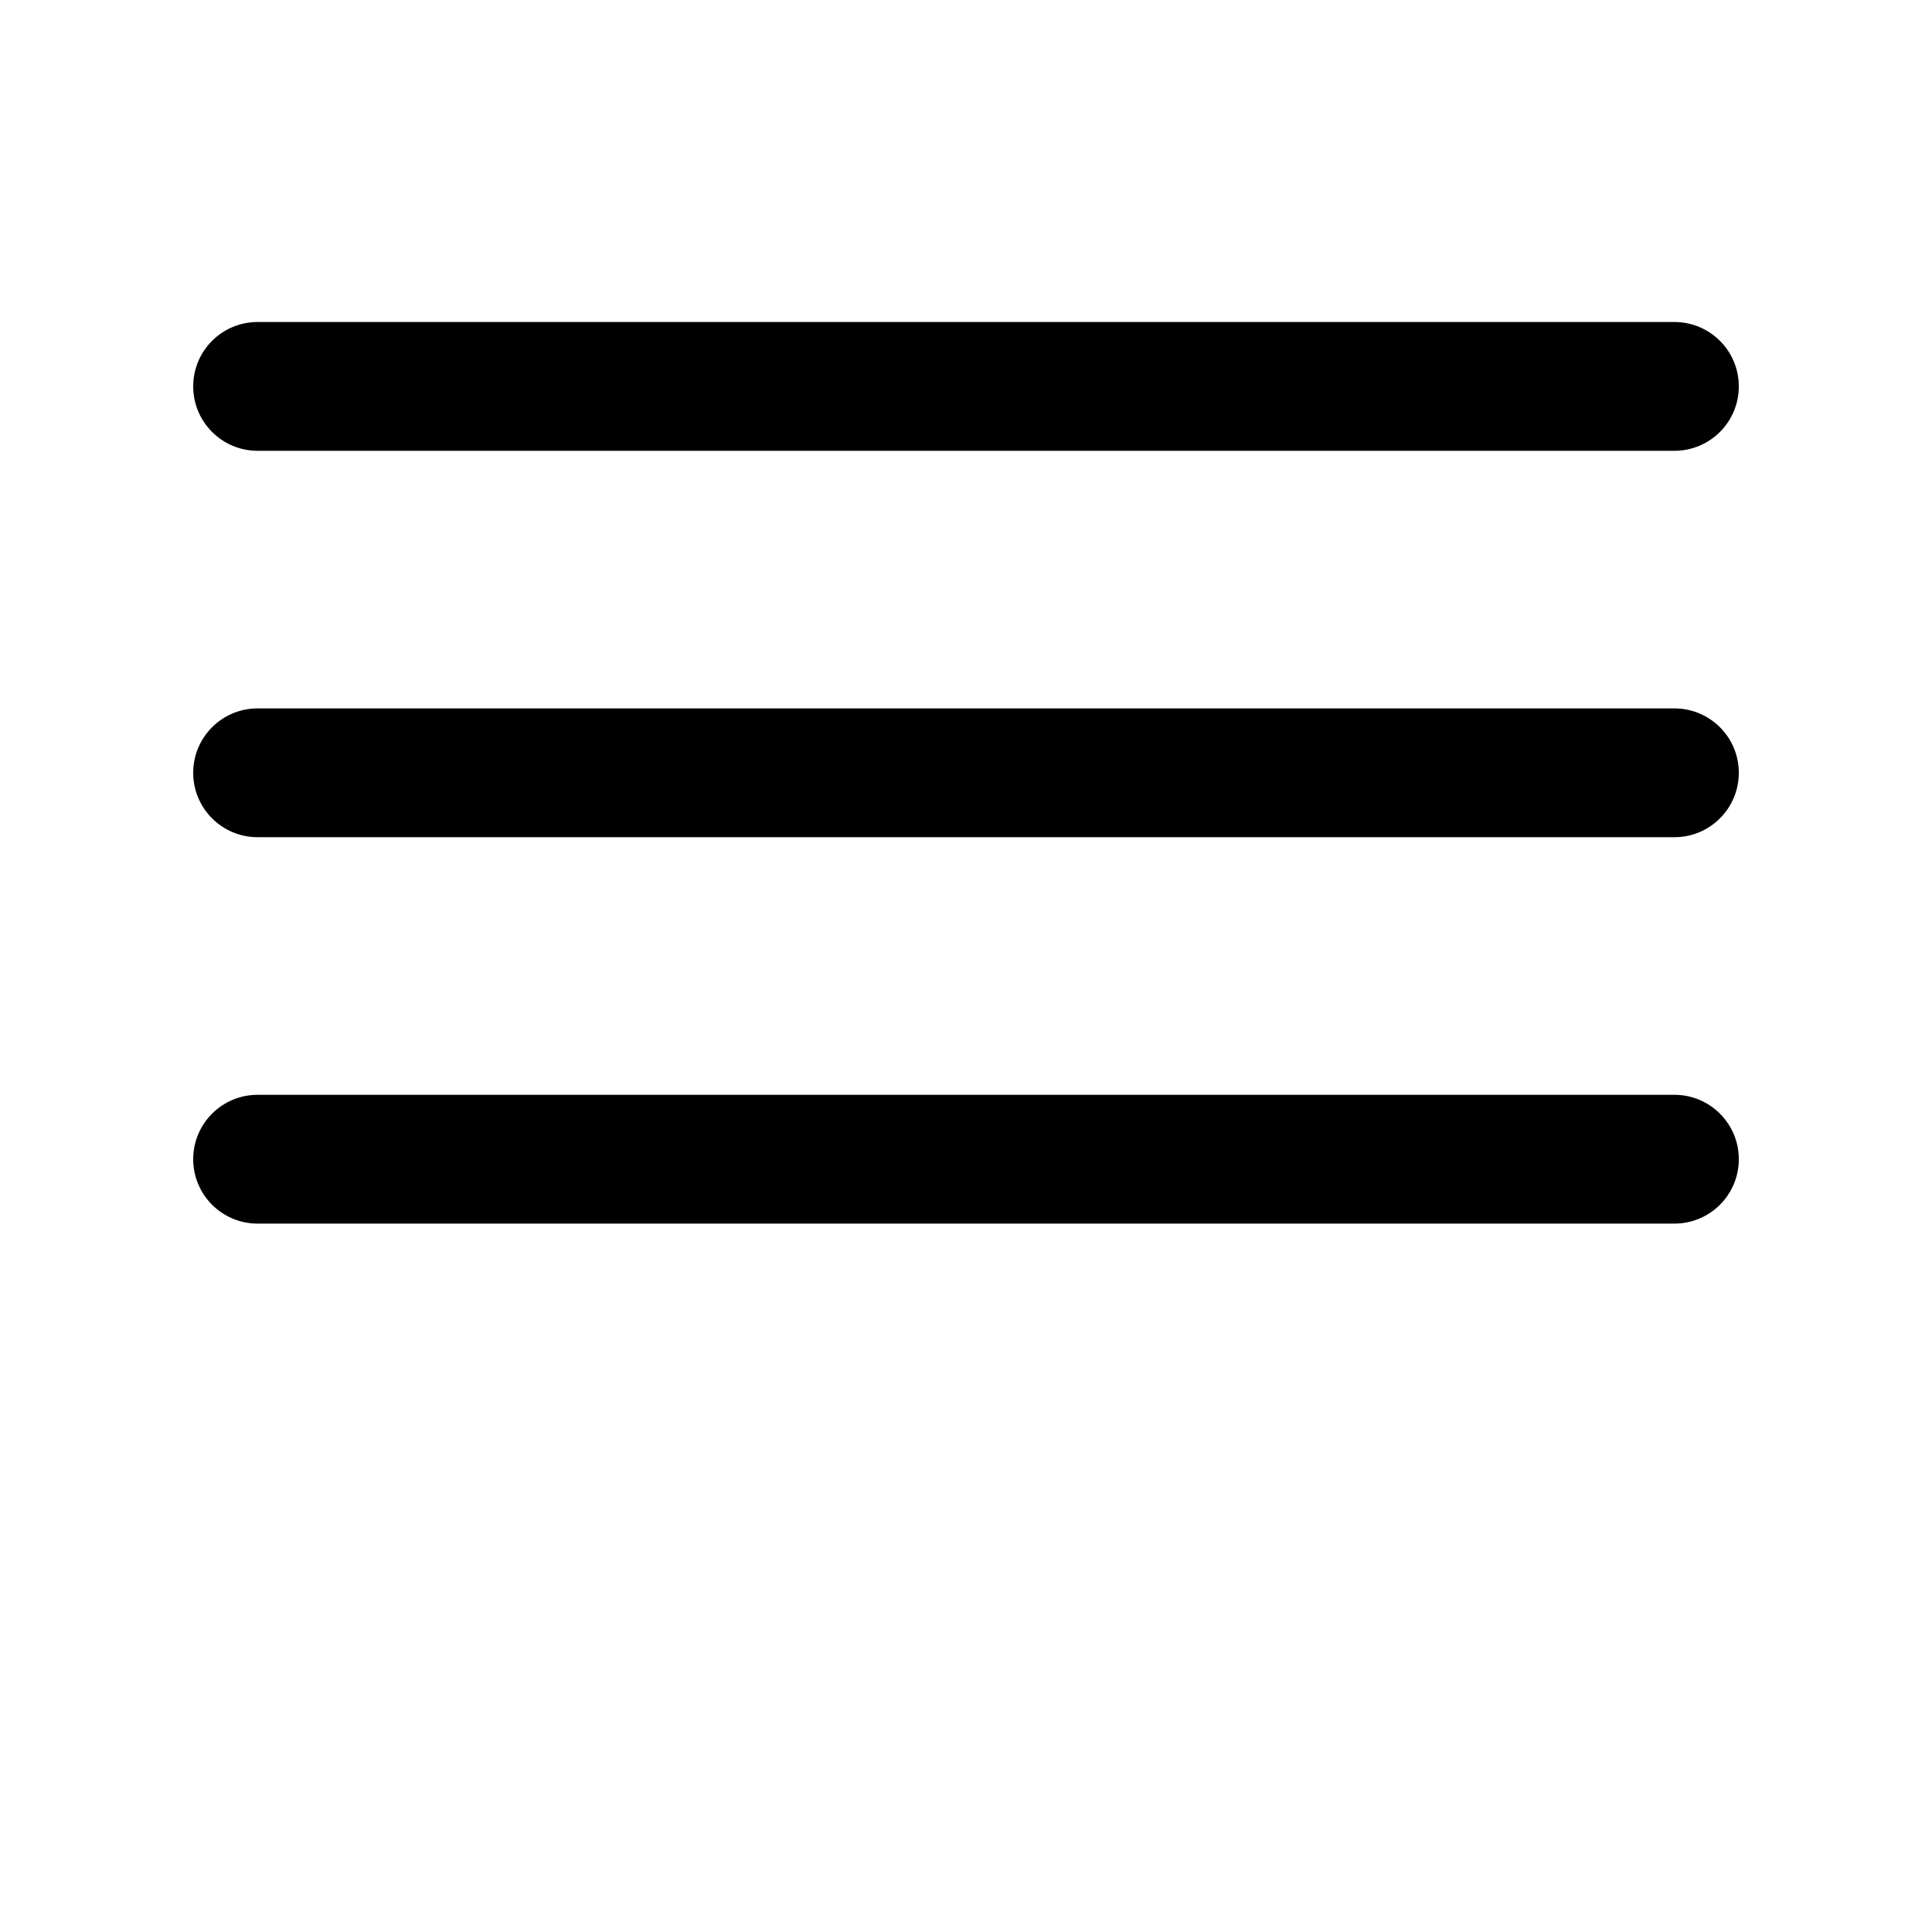
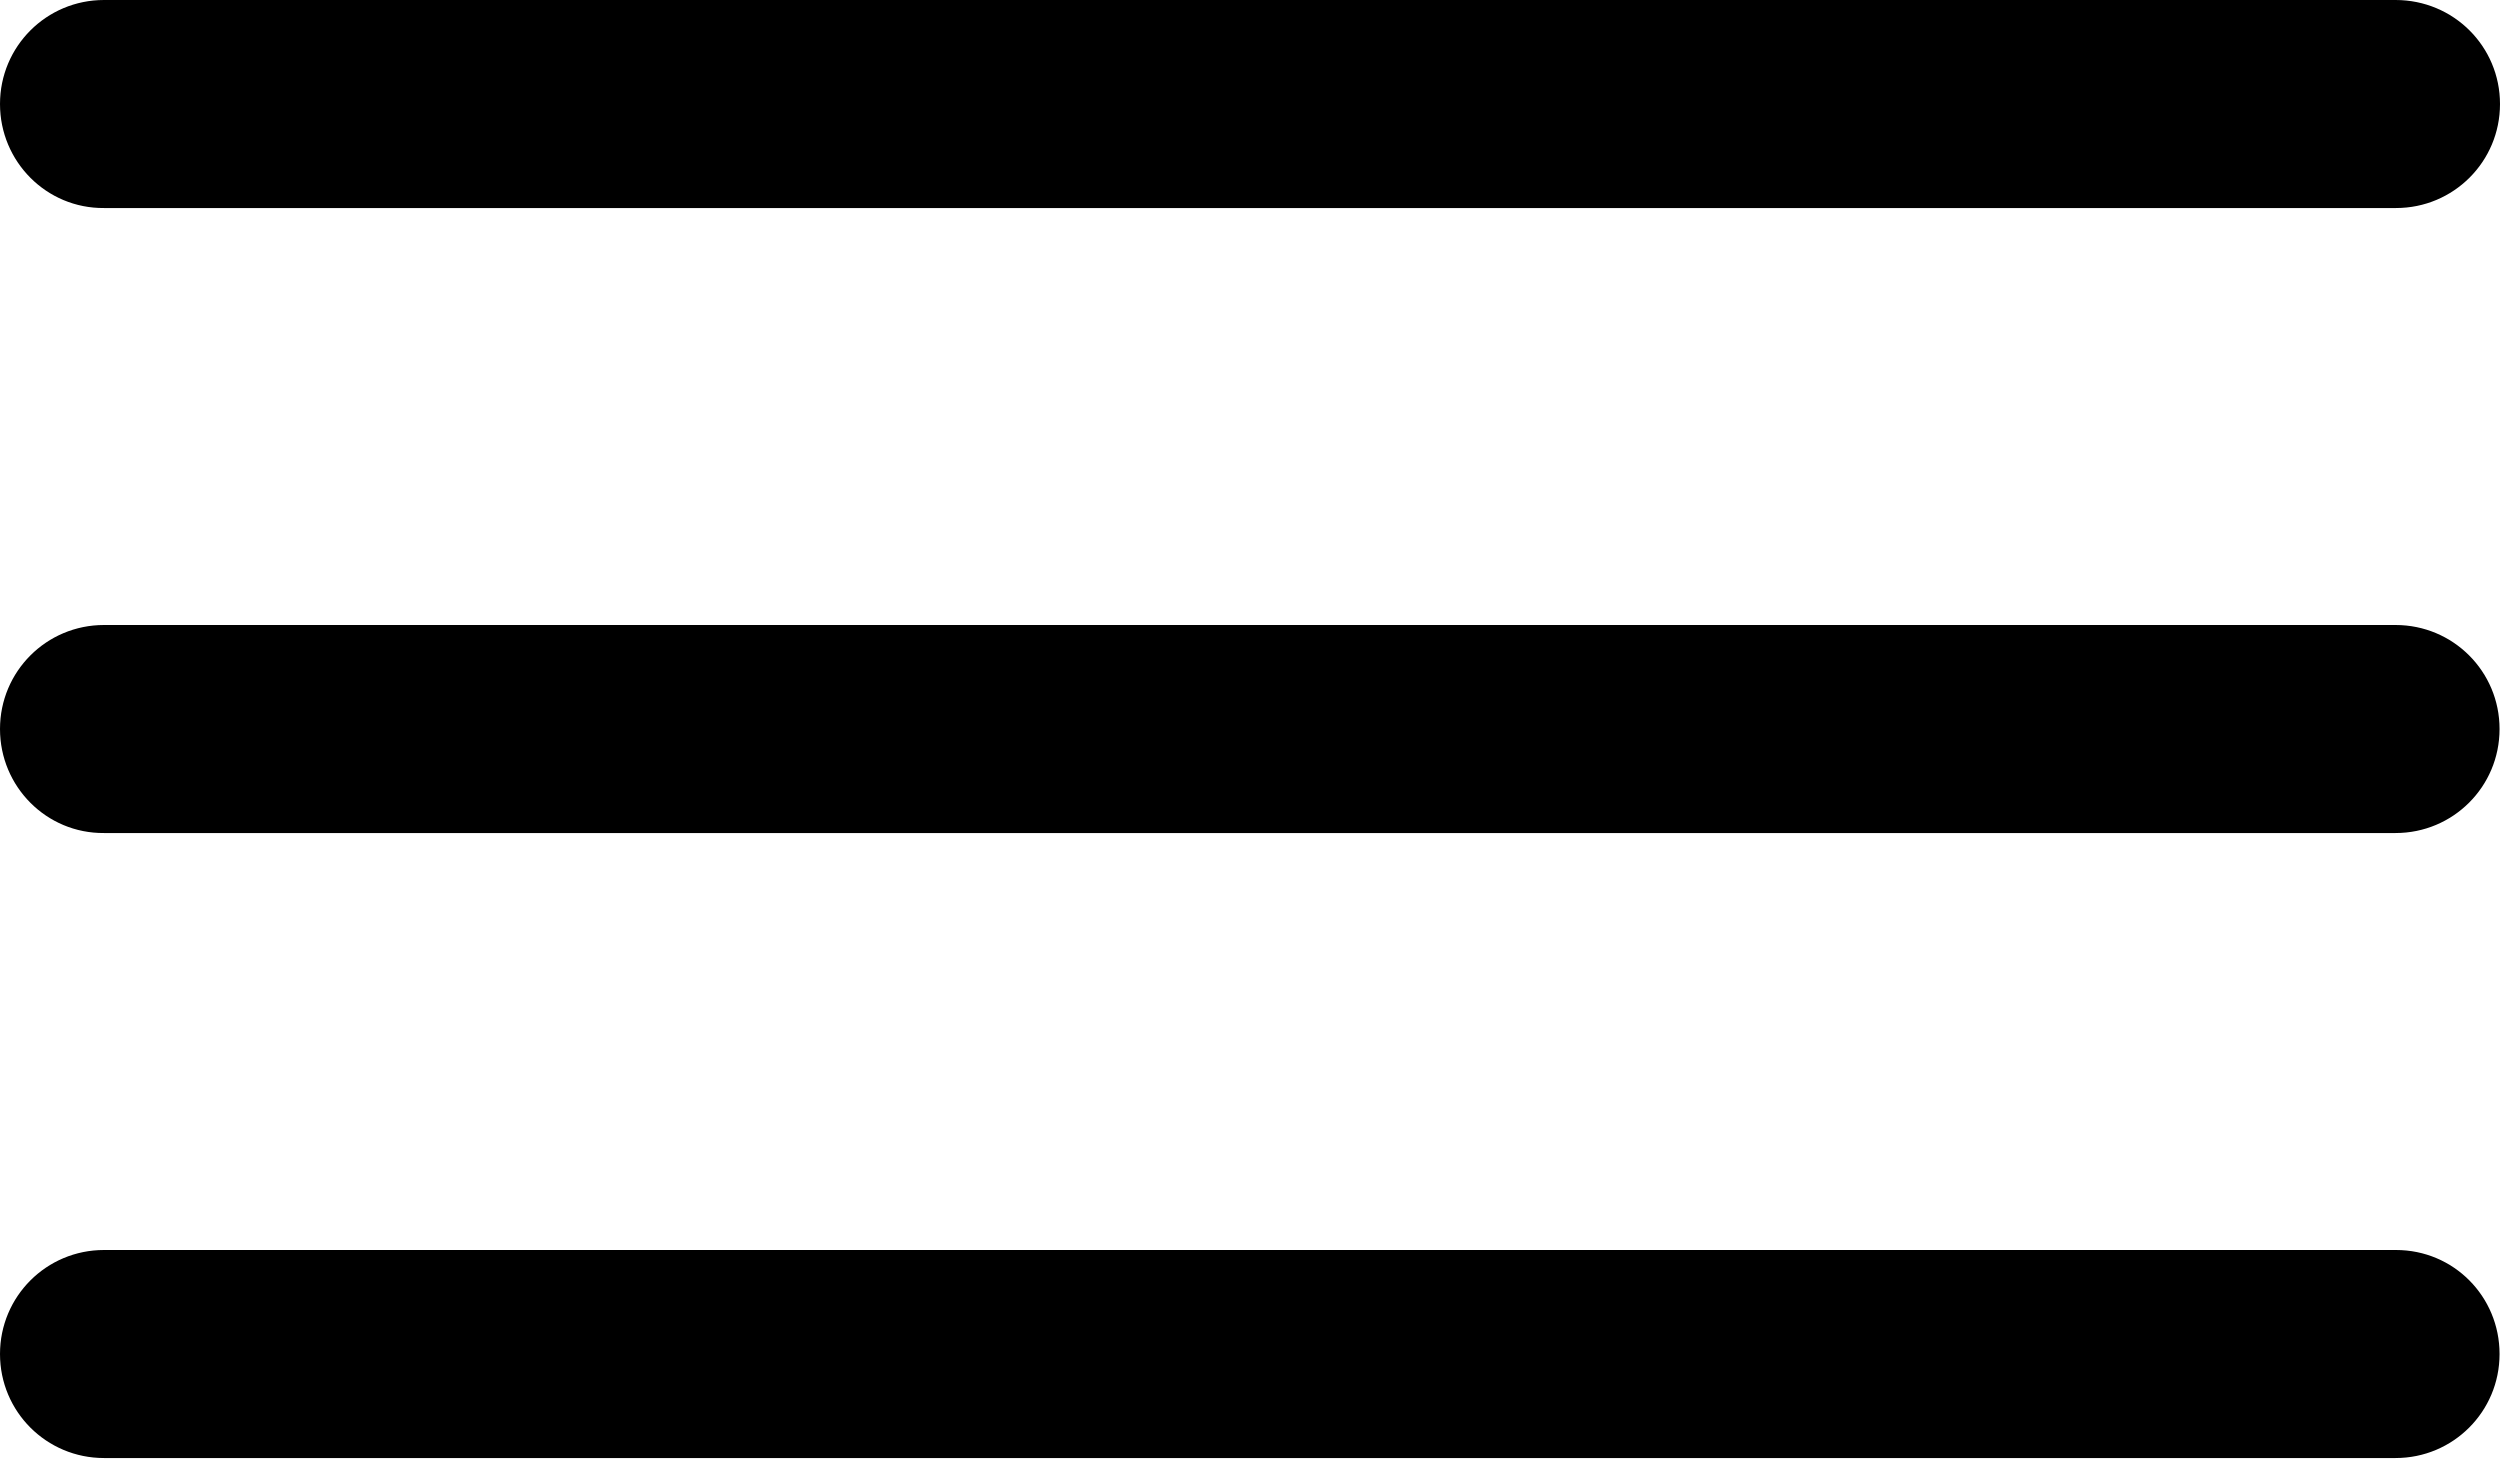
- <svg xmlns="http://www.w3.org/2000/svg" width="700pt" height="700pt" version="1.1" viewBox="0 0 700 700">
+ <svg xmlns="http://www.w3.org/2000/svg" version="1.1" id="Layer_1" x="0px" y="0px" viewBox="0 0 560 326.7" style="enable-background:new 0 0 560 326.7;" xml:space="preserve">
  <g>
-     <path d="m70 140c0-12.887 10.445-23.332 23.332-23.332h513.34c12.887 0 23.332 10.445 23.332 23.332s-10.445 23.332-23.332 23.332h-513.34c-12.887 0-23.332-10.445-23.332-23.332z" />
-     <path d="m70 280c0-12.887 10.445-23.332 23.332-23.332h513.34c12.887 0 23.332 10.445 23.332 23.332s-10.445 23.332-23.332 23.332h-513.34c-12.887 0-23.332-10.445-23.332-23.332z" />
-     <path d="m93.332 396.67c-12.887 0-23.332 10.445-23.332 23.332s10.445 23.332 23.332 23.332h513.34c12.887 0 23.332-10.445 23.332-23.332s-10.445-23.332-23.332-23.332z" />
+     <path d="M0,23.3C0,10.4,10.4,0,23.3,0h513.3C549.6,0,560,10.4,560,23.3s-10.4,23.3-23.3,23.3H23.3C10.4,46.7,0,36.2,0,23.3L0,23.3z   " />
+     <path d="M0,163.3C0,150.4,10.4,140,23.3,140h513.3c12.9,0,23.3,10.4,23.3,23.3s-10.4,23.3-23.3,23.3H23.3   C10.4,186.7,0,176.2,0,163.3L0,163.3z" />
+     <path d="M23.3,280C10.4,280,0,290.4,0,303.3s10.4,23.3,23.3,23.3h513.3c12.9,0,23.3-10.4,23.3-23.3S549.6,280,536.7,280H23.3z" />
  </g>
</svg>
